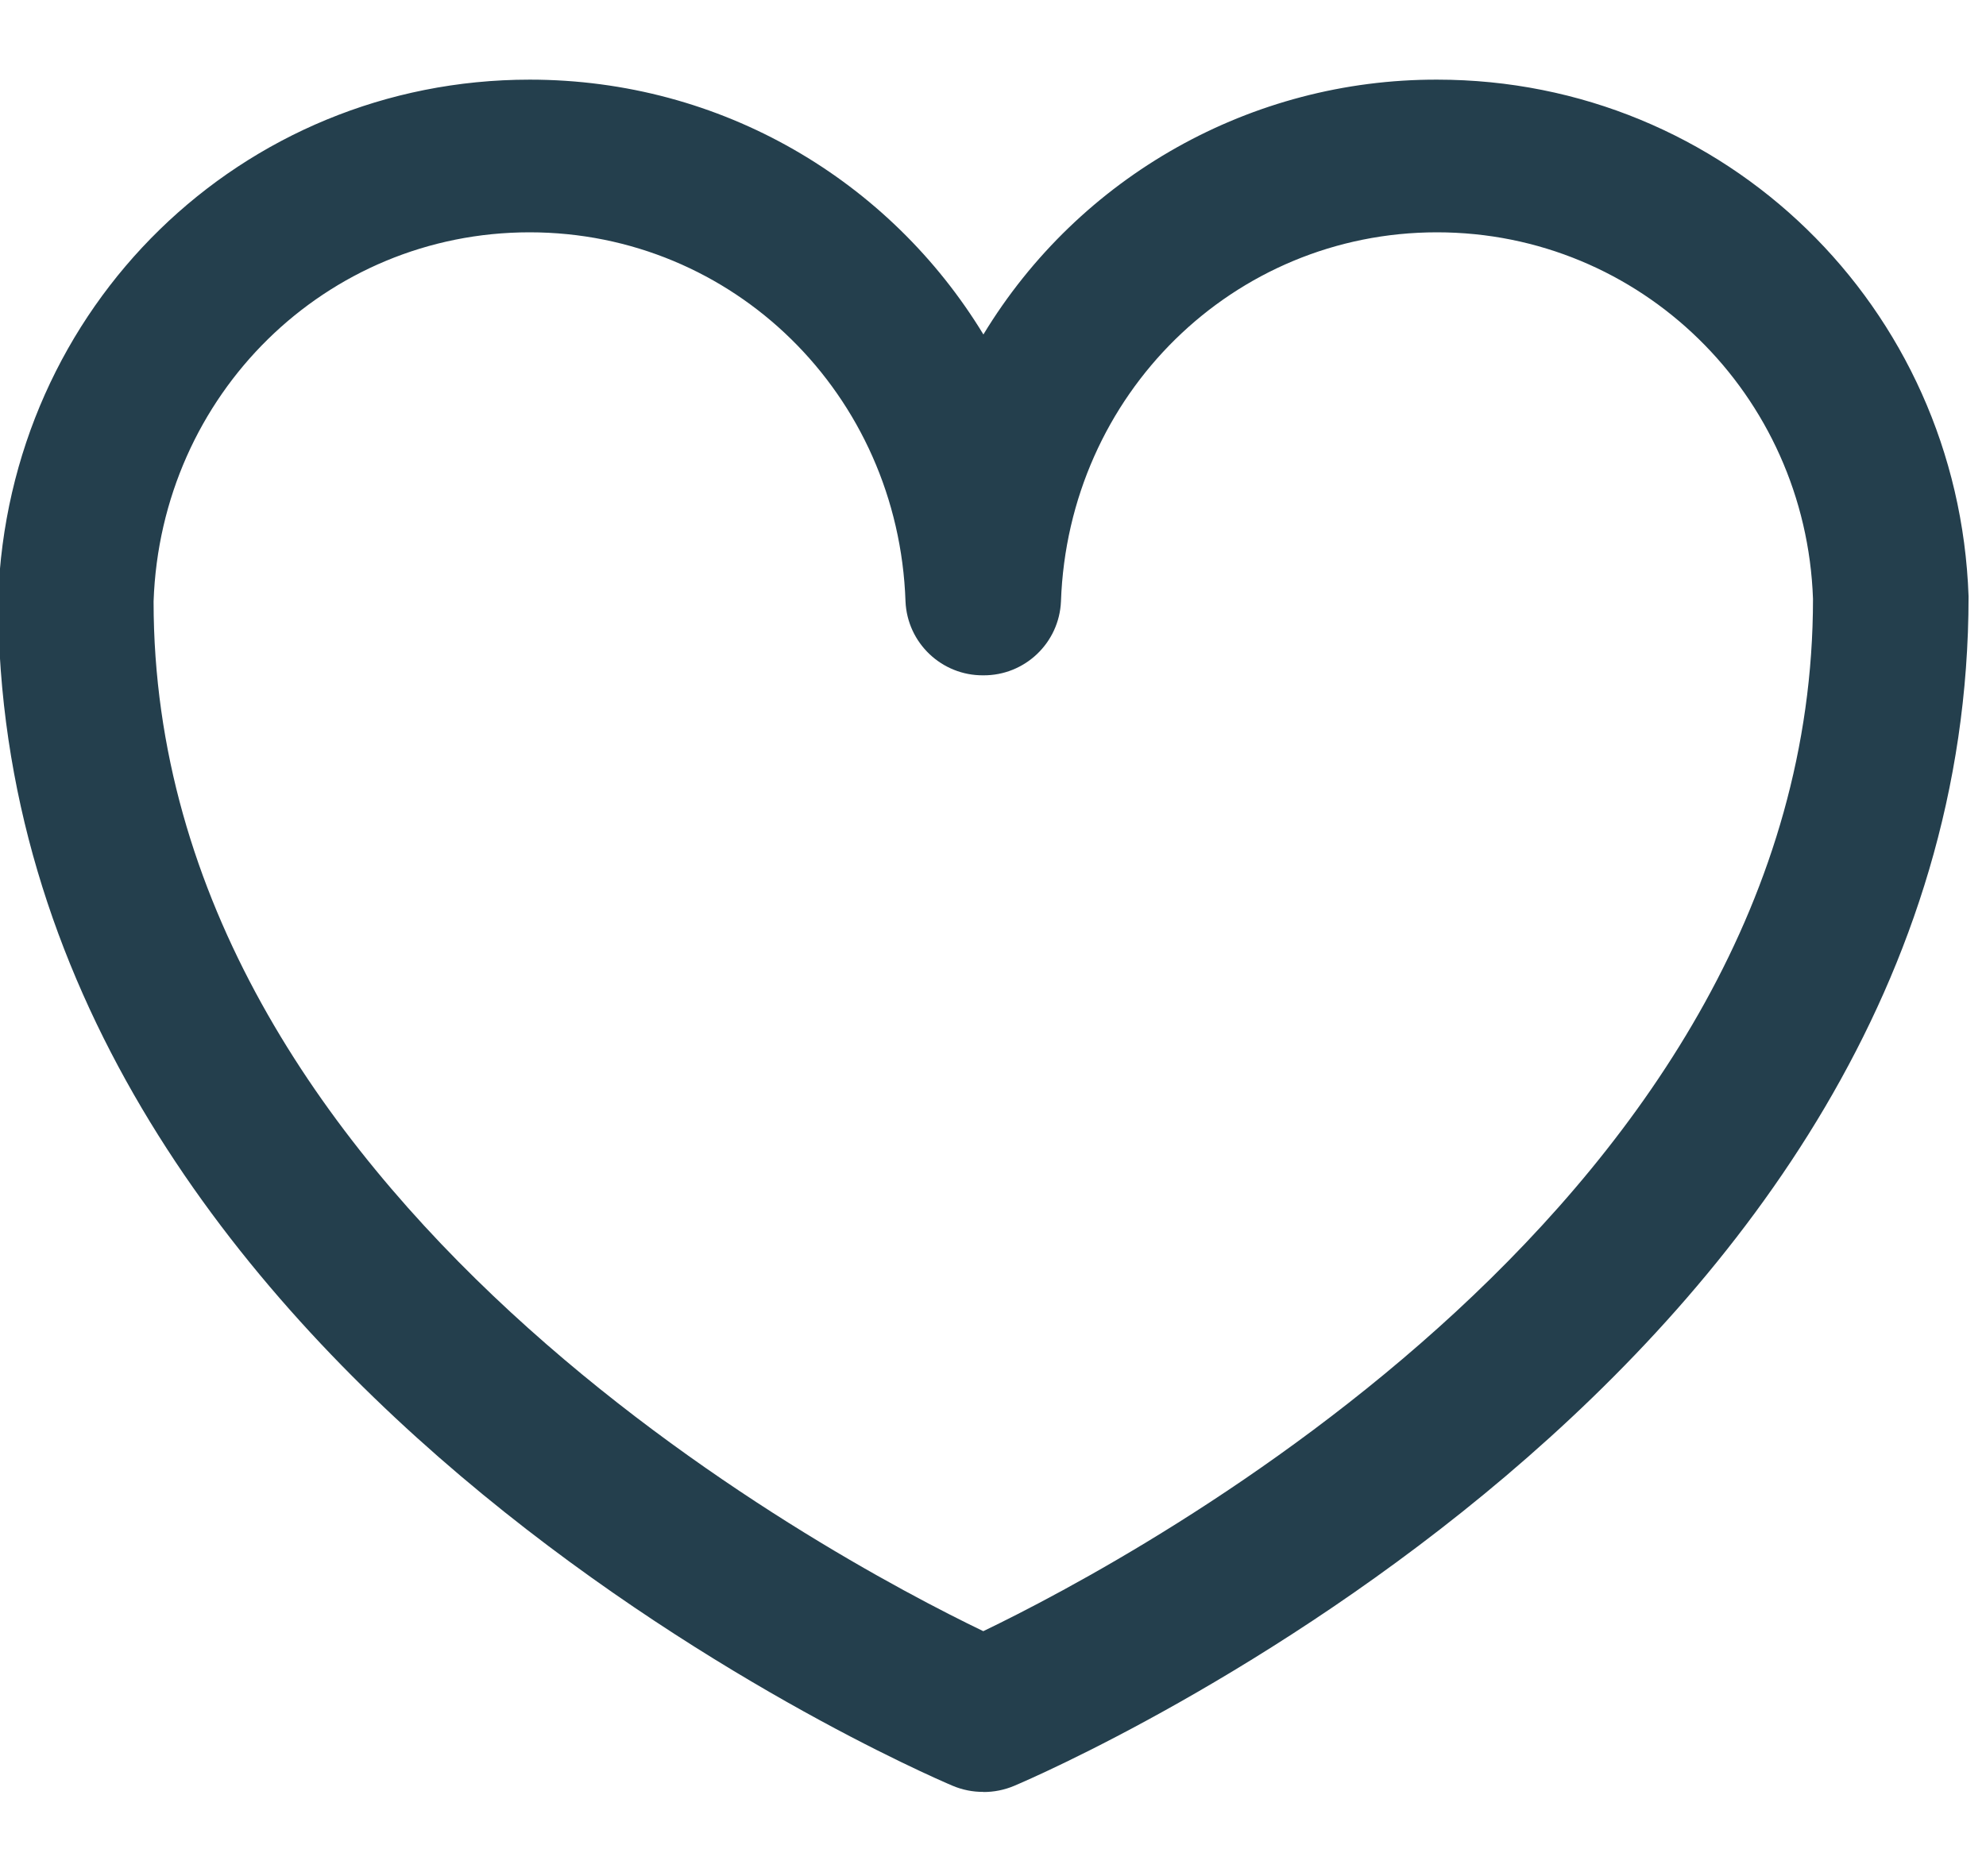
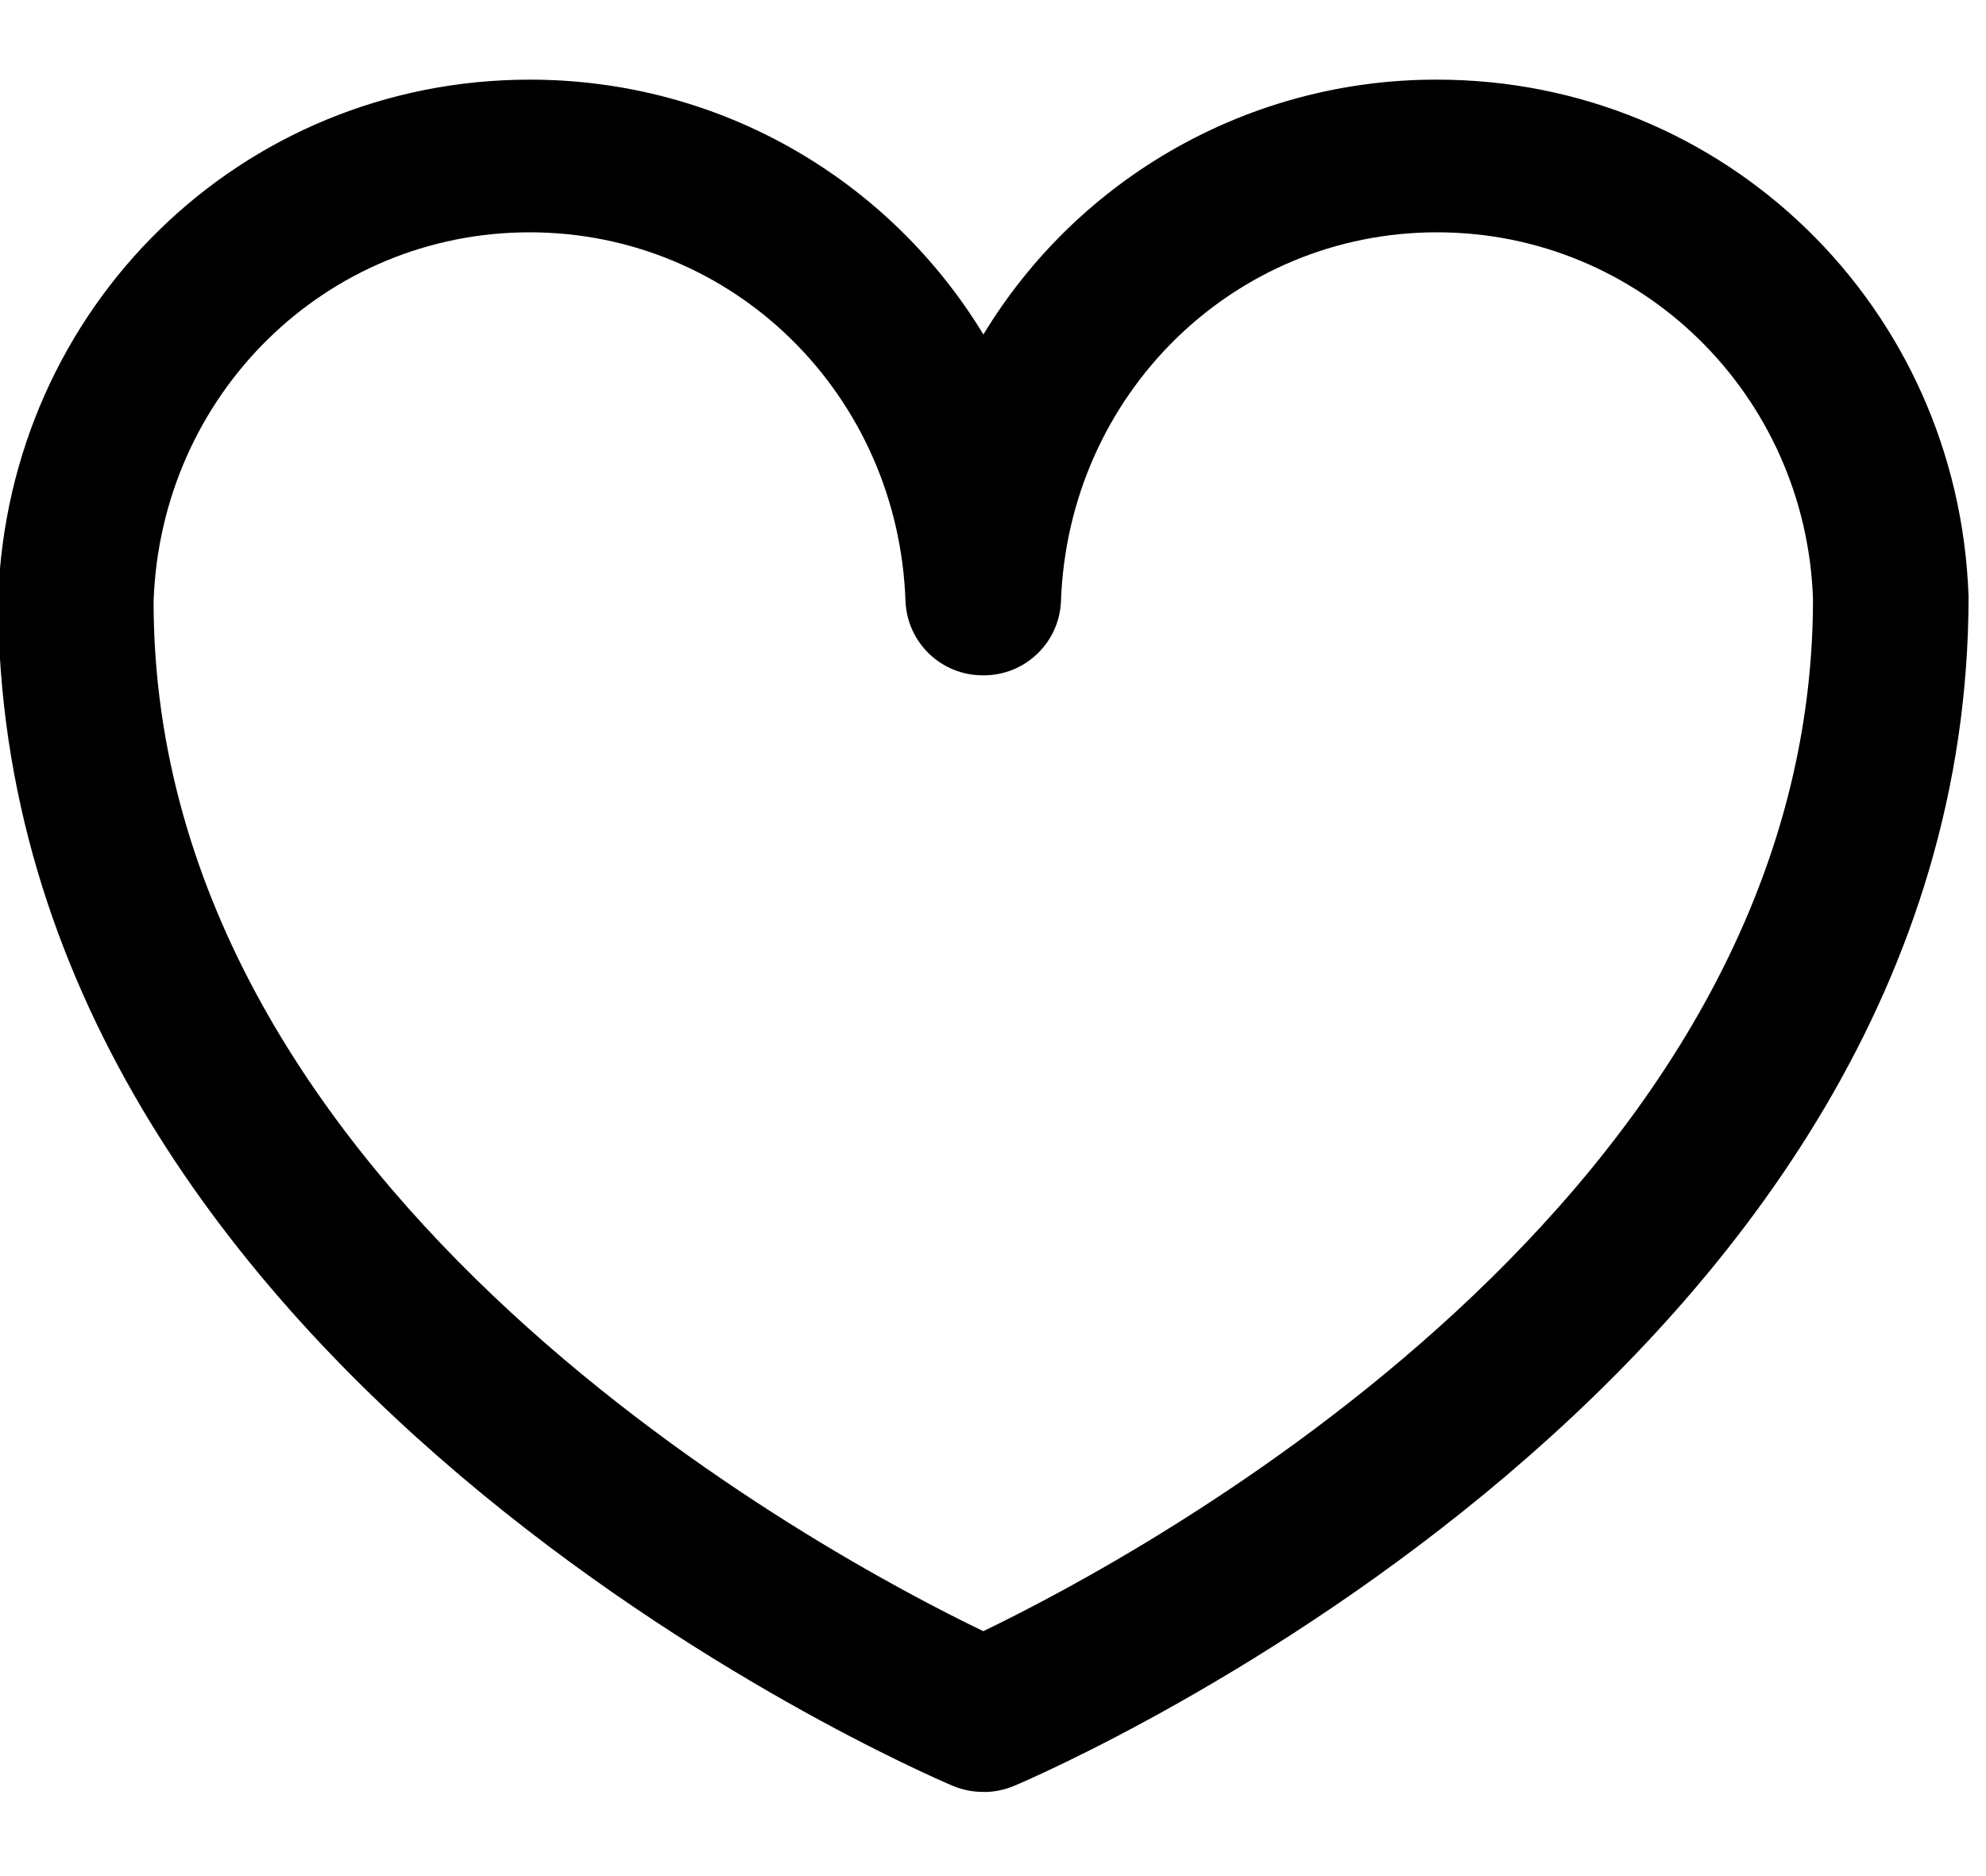
<svg xmlns="http://www.w3.org/2000/svg" width="18" height="17" viewBox="0 0 18 17">
  <g>
    <g>
-       <path fill="#243f4d" d="M8.913 16.244a.707.707 0 0 1-.28-.056c-.353-.15-8.65-3.75-8.65-10.76C.074 2.779 2.19.722 4.801.722c1.743 0 3.266.918 4.112 2.31a4.796 4.796 0 0 1 4.112-2.31c2.61 0 4.725 2.058 4.817 4.684 0 7.034-8.297 10.634-8.65 10.783a.71.71 0 0 1-.28.056zM4.8 2.106c-1.847 0-3.343 1.47-3.408 3.346 0 5.408 6.125 8.663 7.52 9.335 1.395-.672 7.52-3.93 7.52-9.358-.065-1.853-1.563-3.323-3.408-3.323s-3.342 1.47-3.408 3.346a.7.7 0 0 1-.704.67.7.7 0 0 1-.705-.67c-.064-1.876-1.561-3.346-3.407-3.346z" />
+       <path d="M8.913 16.244a.707.707 0 0 1-.28-.056c-.353-.15-8.65-3.75-8.65-10.76C.074 2.779 2.19.722 4.801.722c1.743 0 3.266.918 4.112 2.31a4.796 4.796 0 0 1 4.112-2.31c2.61 0 4.725 2.058 4.817 4.684 0 7.034-8.297 10.634-8.65 10.783a.71.71 0 0 1-.28.056zM4.8 2.106c-1.847 0-3.343 1.47-3.408 3.346 0 5.408 6.125 8.663 7.52 9.335 1.395-.672 7.52-3.93 7.52-9.358-.065-1.853-1.563-3.323-3.408-3.323s-3.342 1.47-3.408 3.346a.7.7 0 0 1-.704.67.7.7 0 0 1-.705-.67c-.064-1.876-1.561-3.346-3.407-3.346z" />
    </g>
  </g>
</svg>
